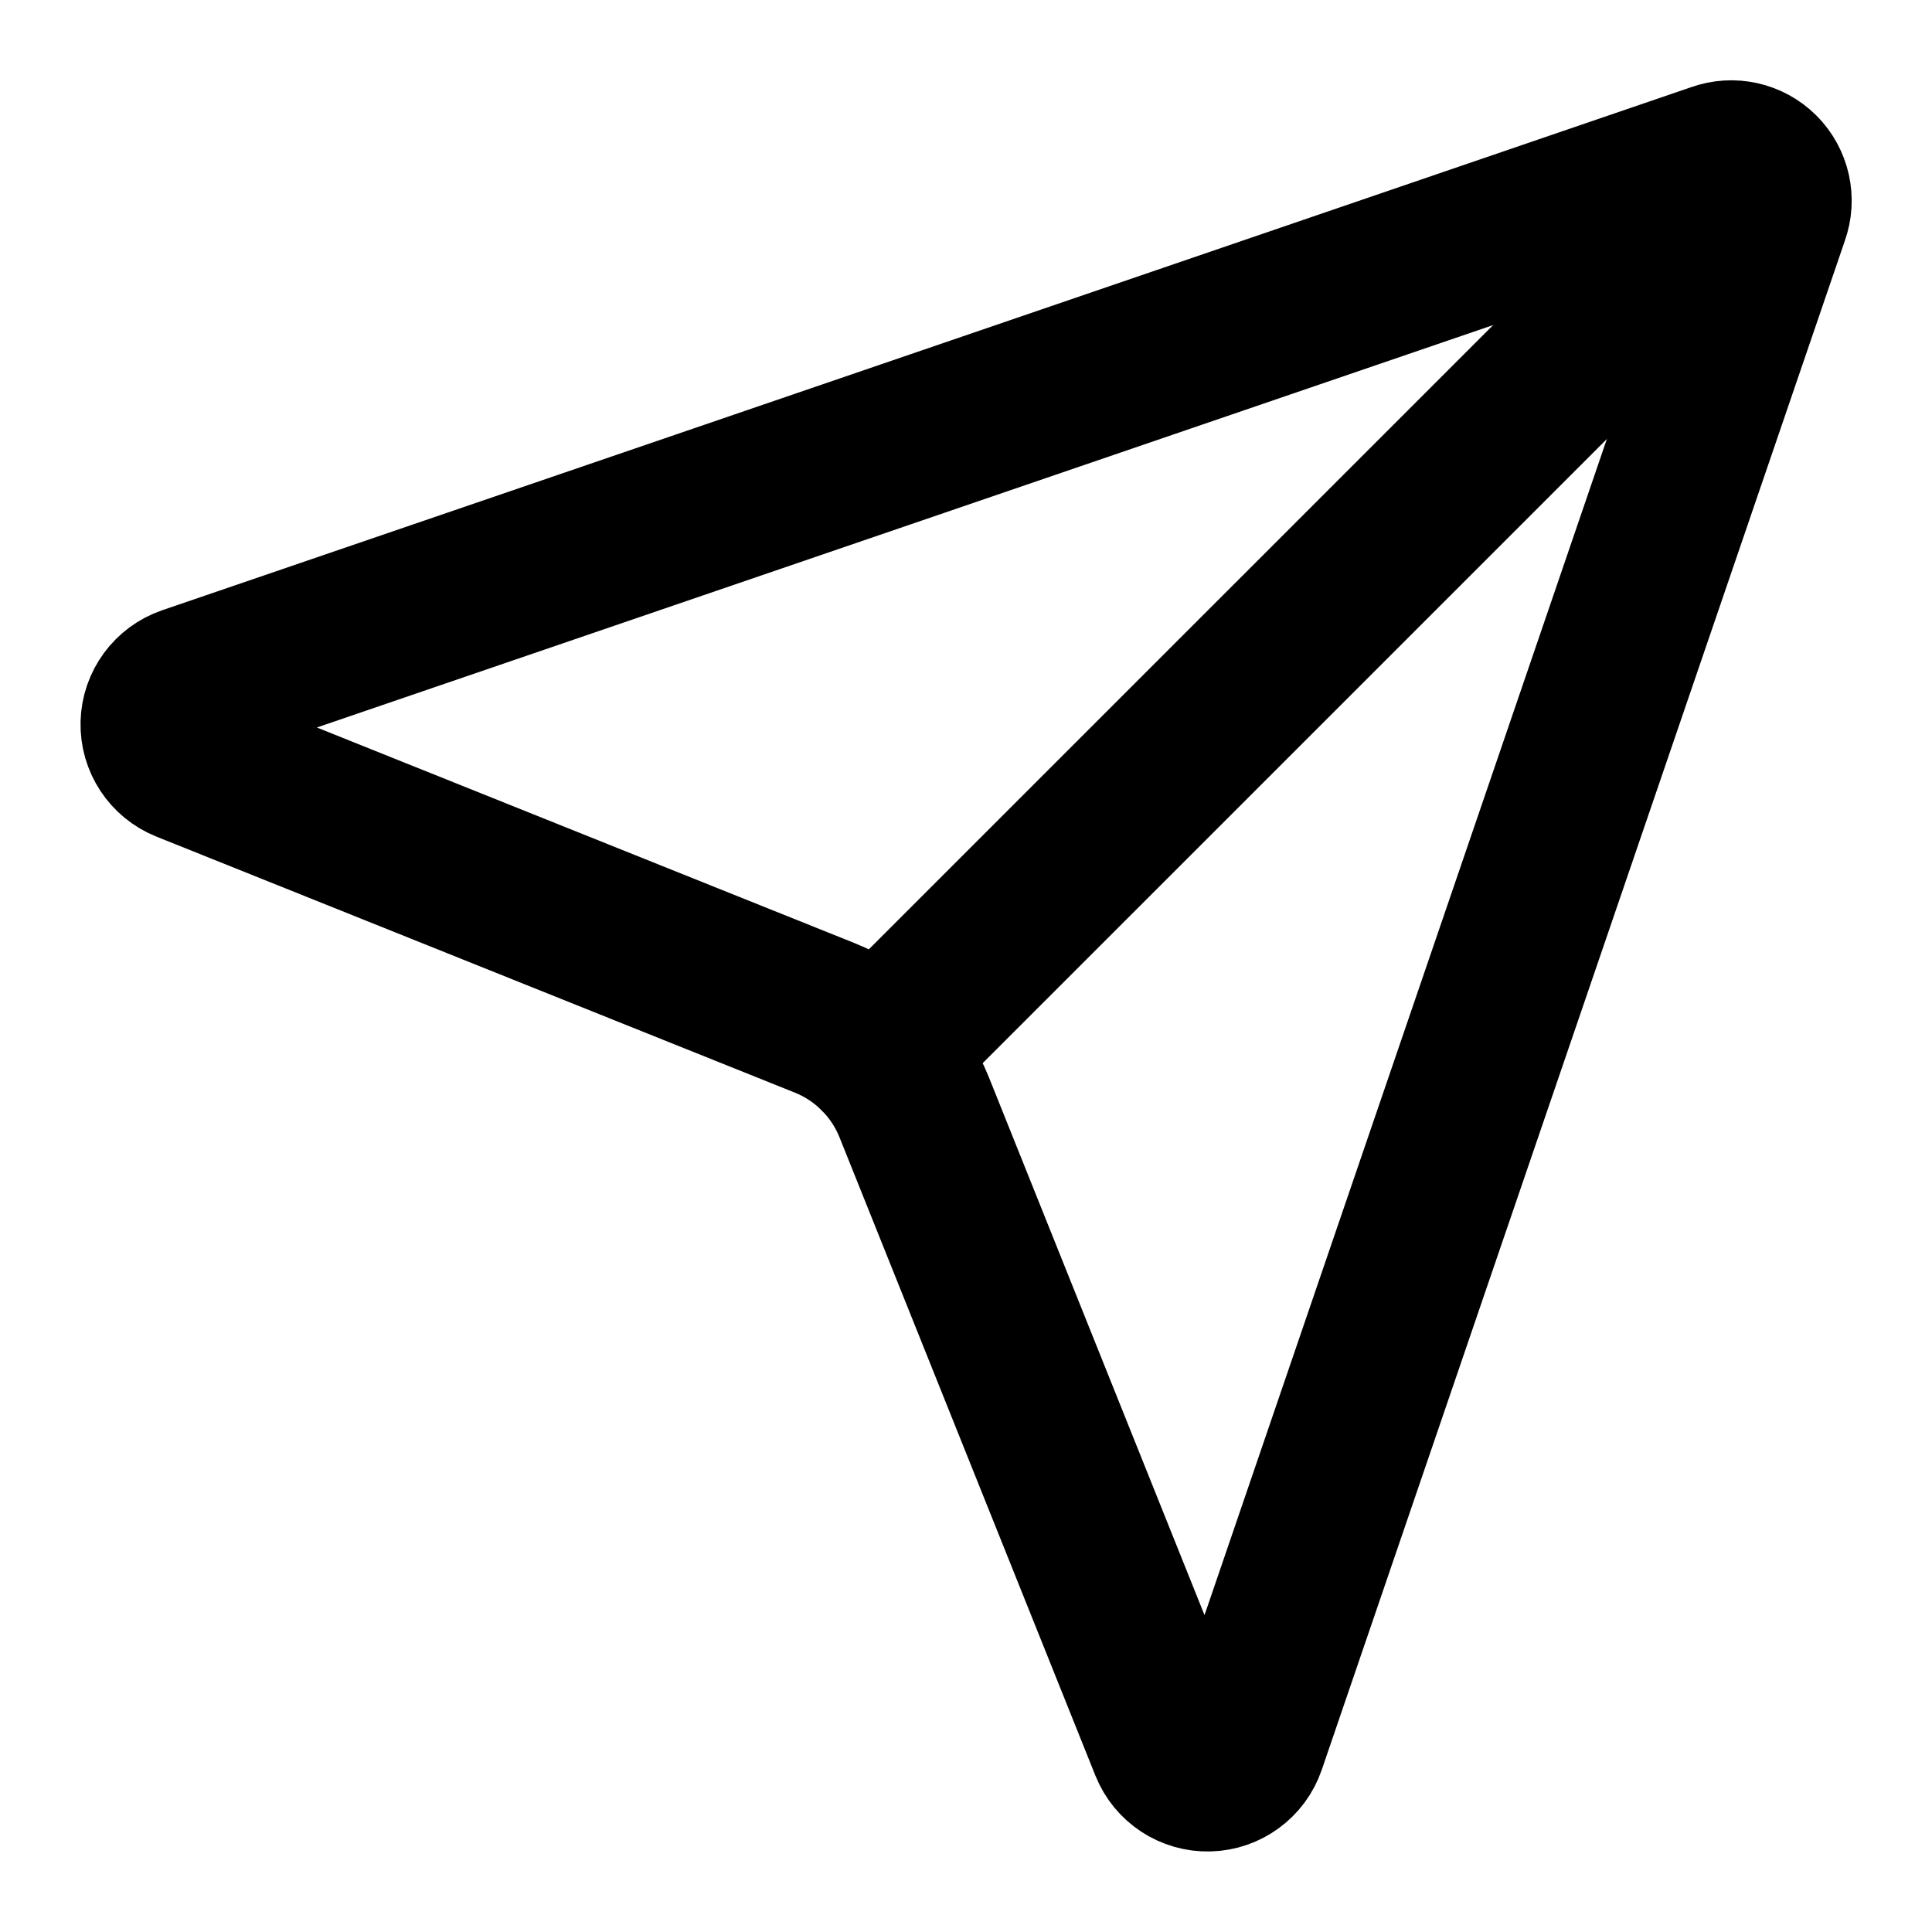
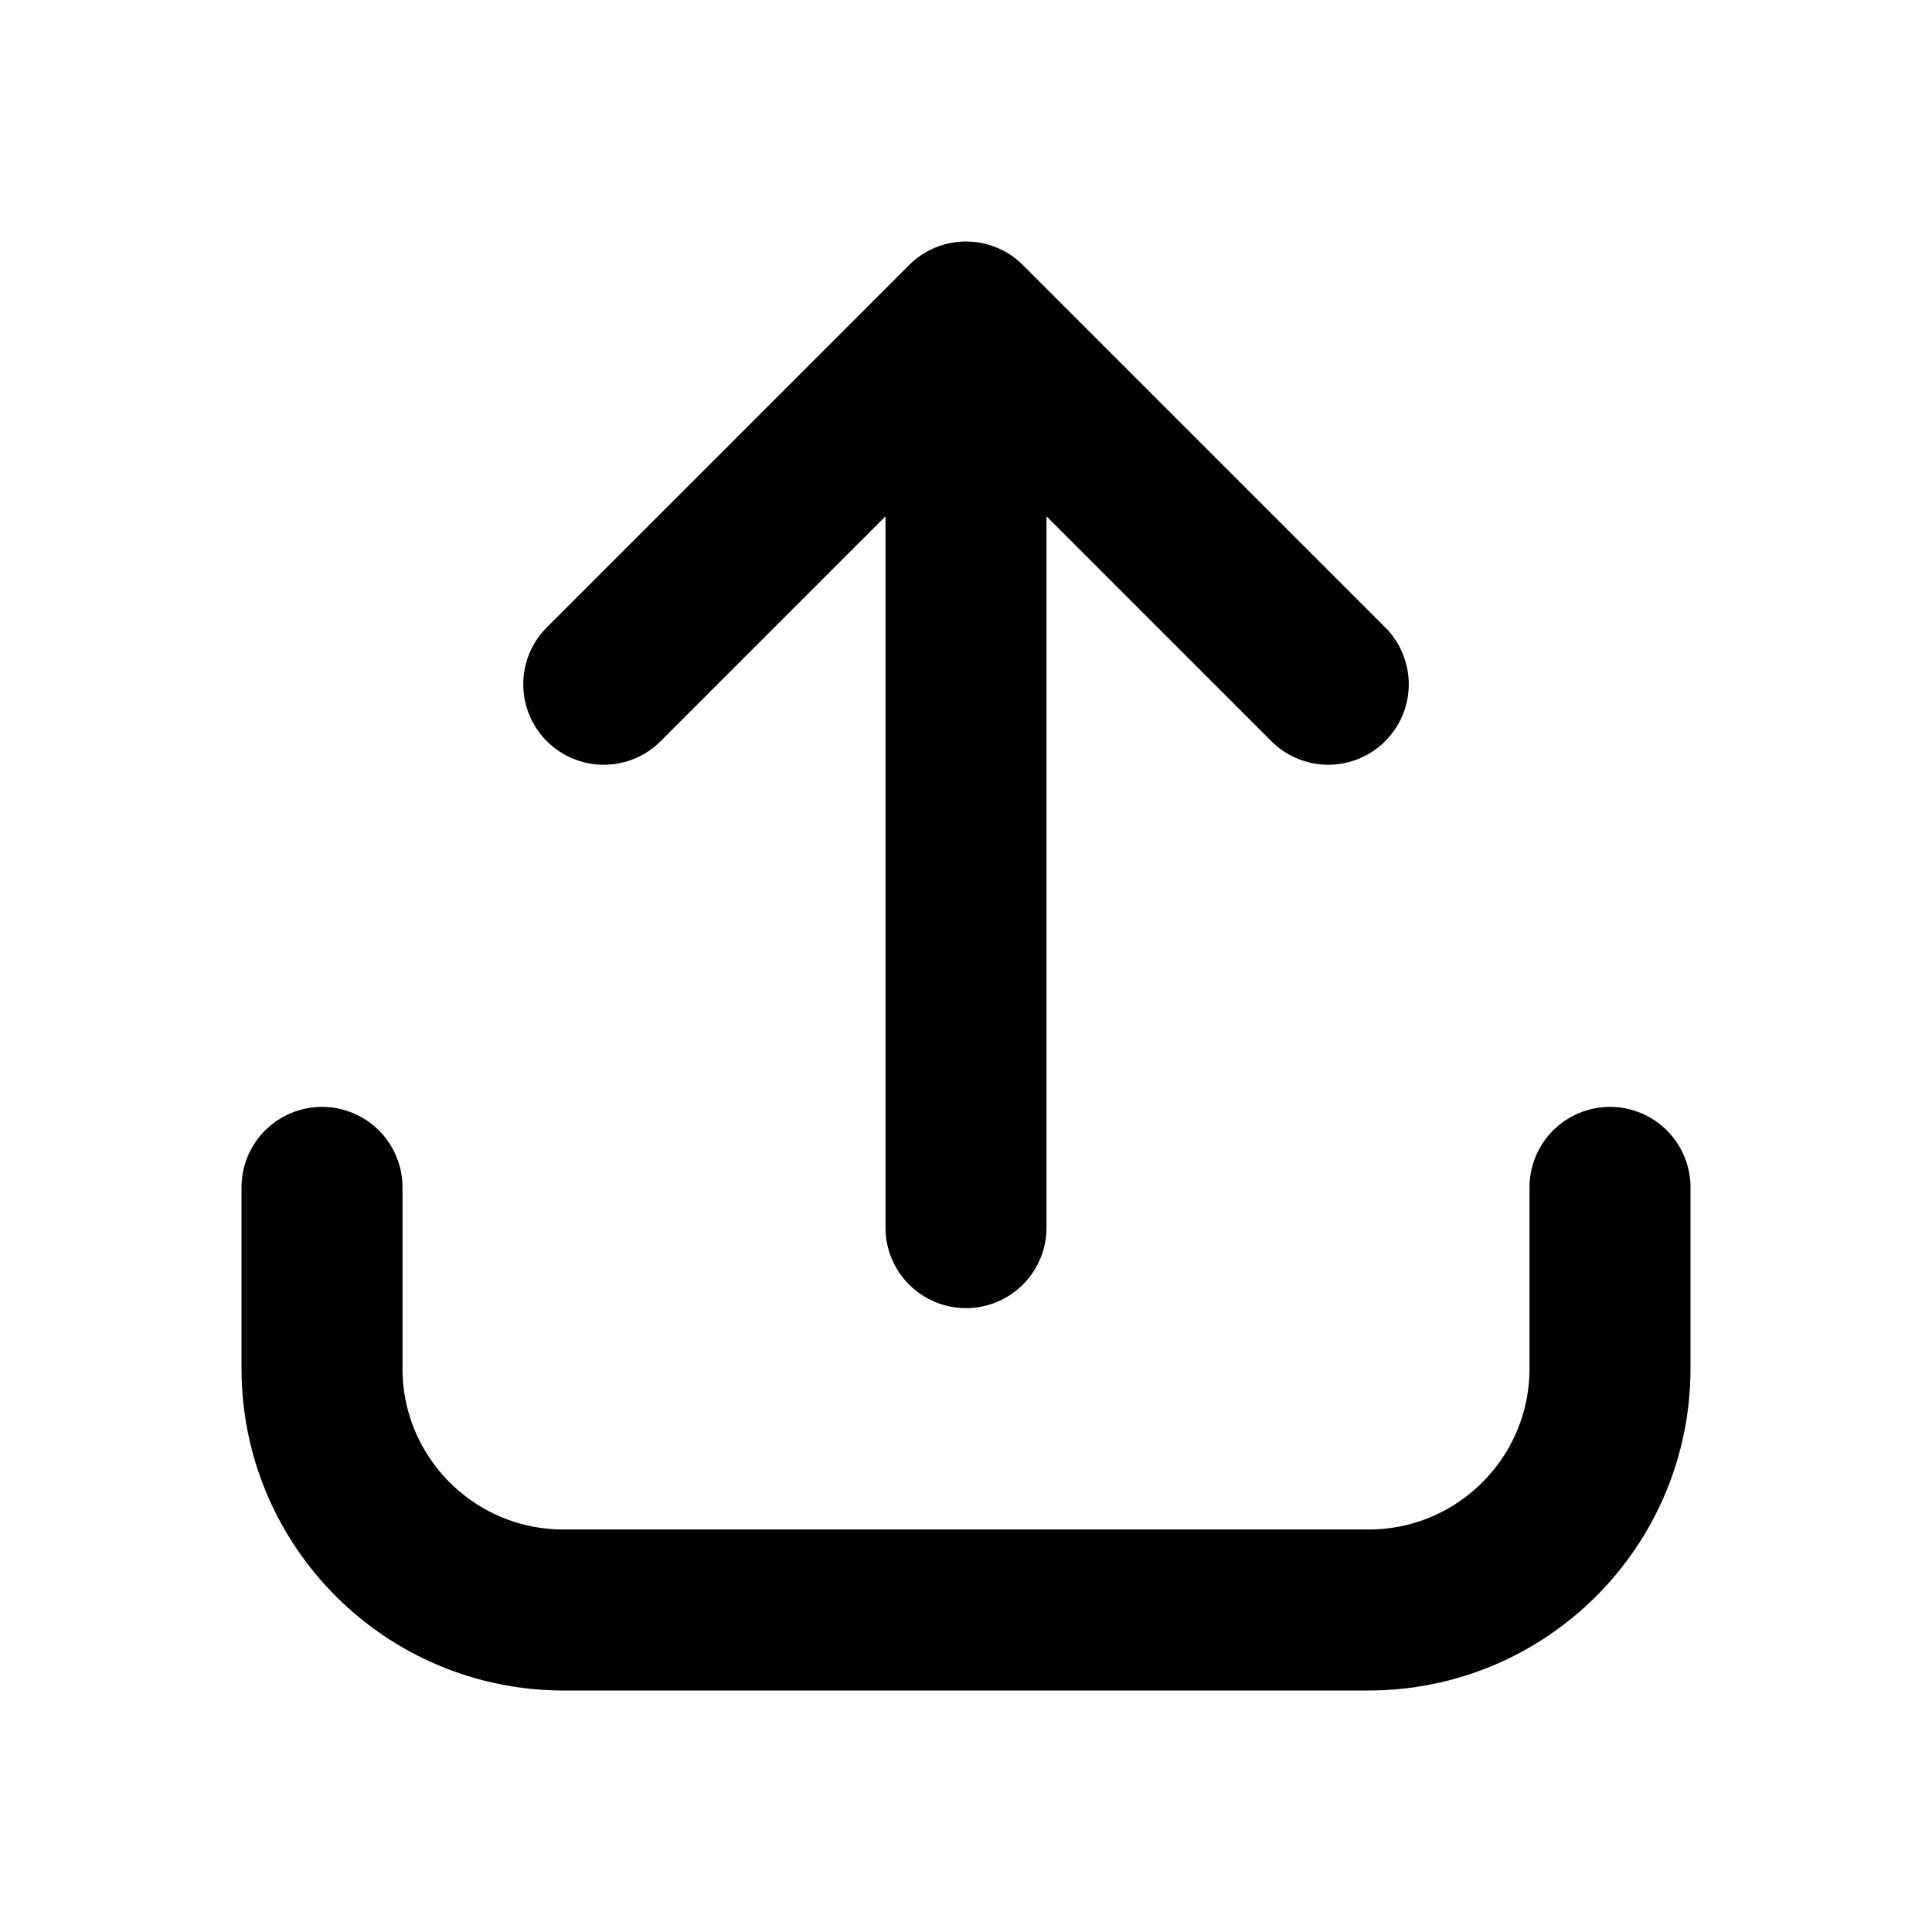
- <svg xmlns="http://www.w3.org/2000/svg" viewBox="0 0 24 24" fill="none" stroke="currentColor" stroke-width="2" stroke-linecap="round" stroke-linejoin="round" data-nika="feature/export-otel" aria-hidden="true">
-   <path d="M14.536 21.686a.5.5 0 0 0 .937-.024l6.5-19a.496.496 0 0 0-.635-.635l-19 6.5a.5.5 0 0 0-.024.937l7.93 3.18a2 2 0 0 1 1.112 1.11z" />
-   <path d="m21.854 2.147-10.94 10.939" />
+ <svg xmlns="http://www.w3.org/2000/svg" viewBox="0 0 24 24" fill="none" data-nika="feature/export-otel" aria-hidden="true">
+   <path d="M20 14.75V17C20 18.657 18.657 20 17 20H7C5.343 20 4 18.657 4 17V14.75M12 4V15.25M12 4L16.5 8.5M12 4L7.5 8.5" stroke="currentColor" stroke-width="2" stroke-linecap="round" stroke-linejoin="round" />
</svg>
